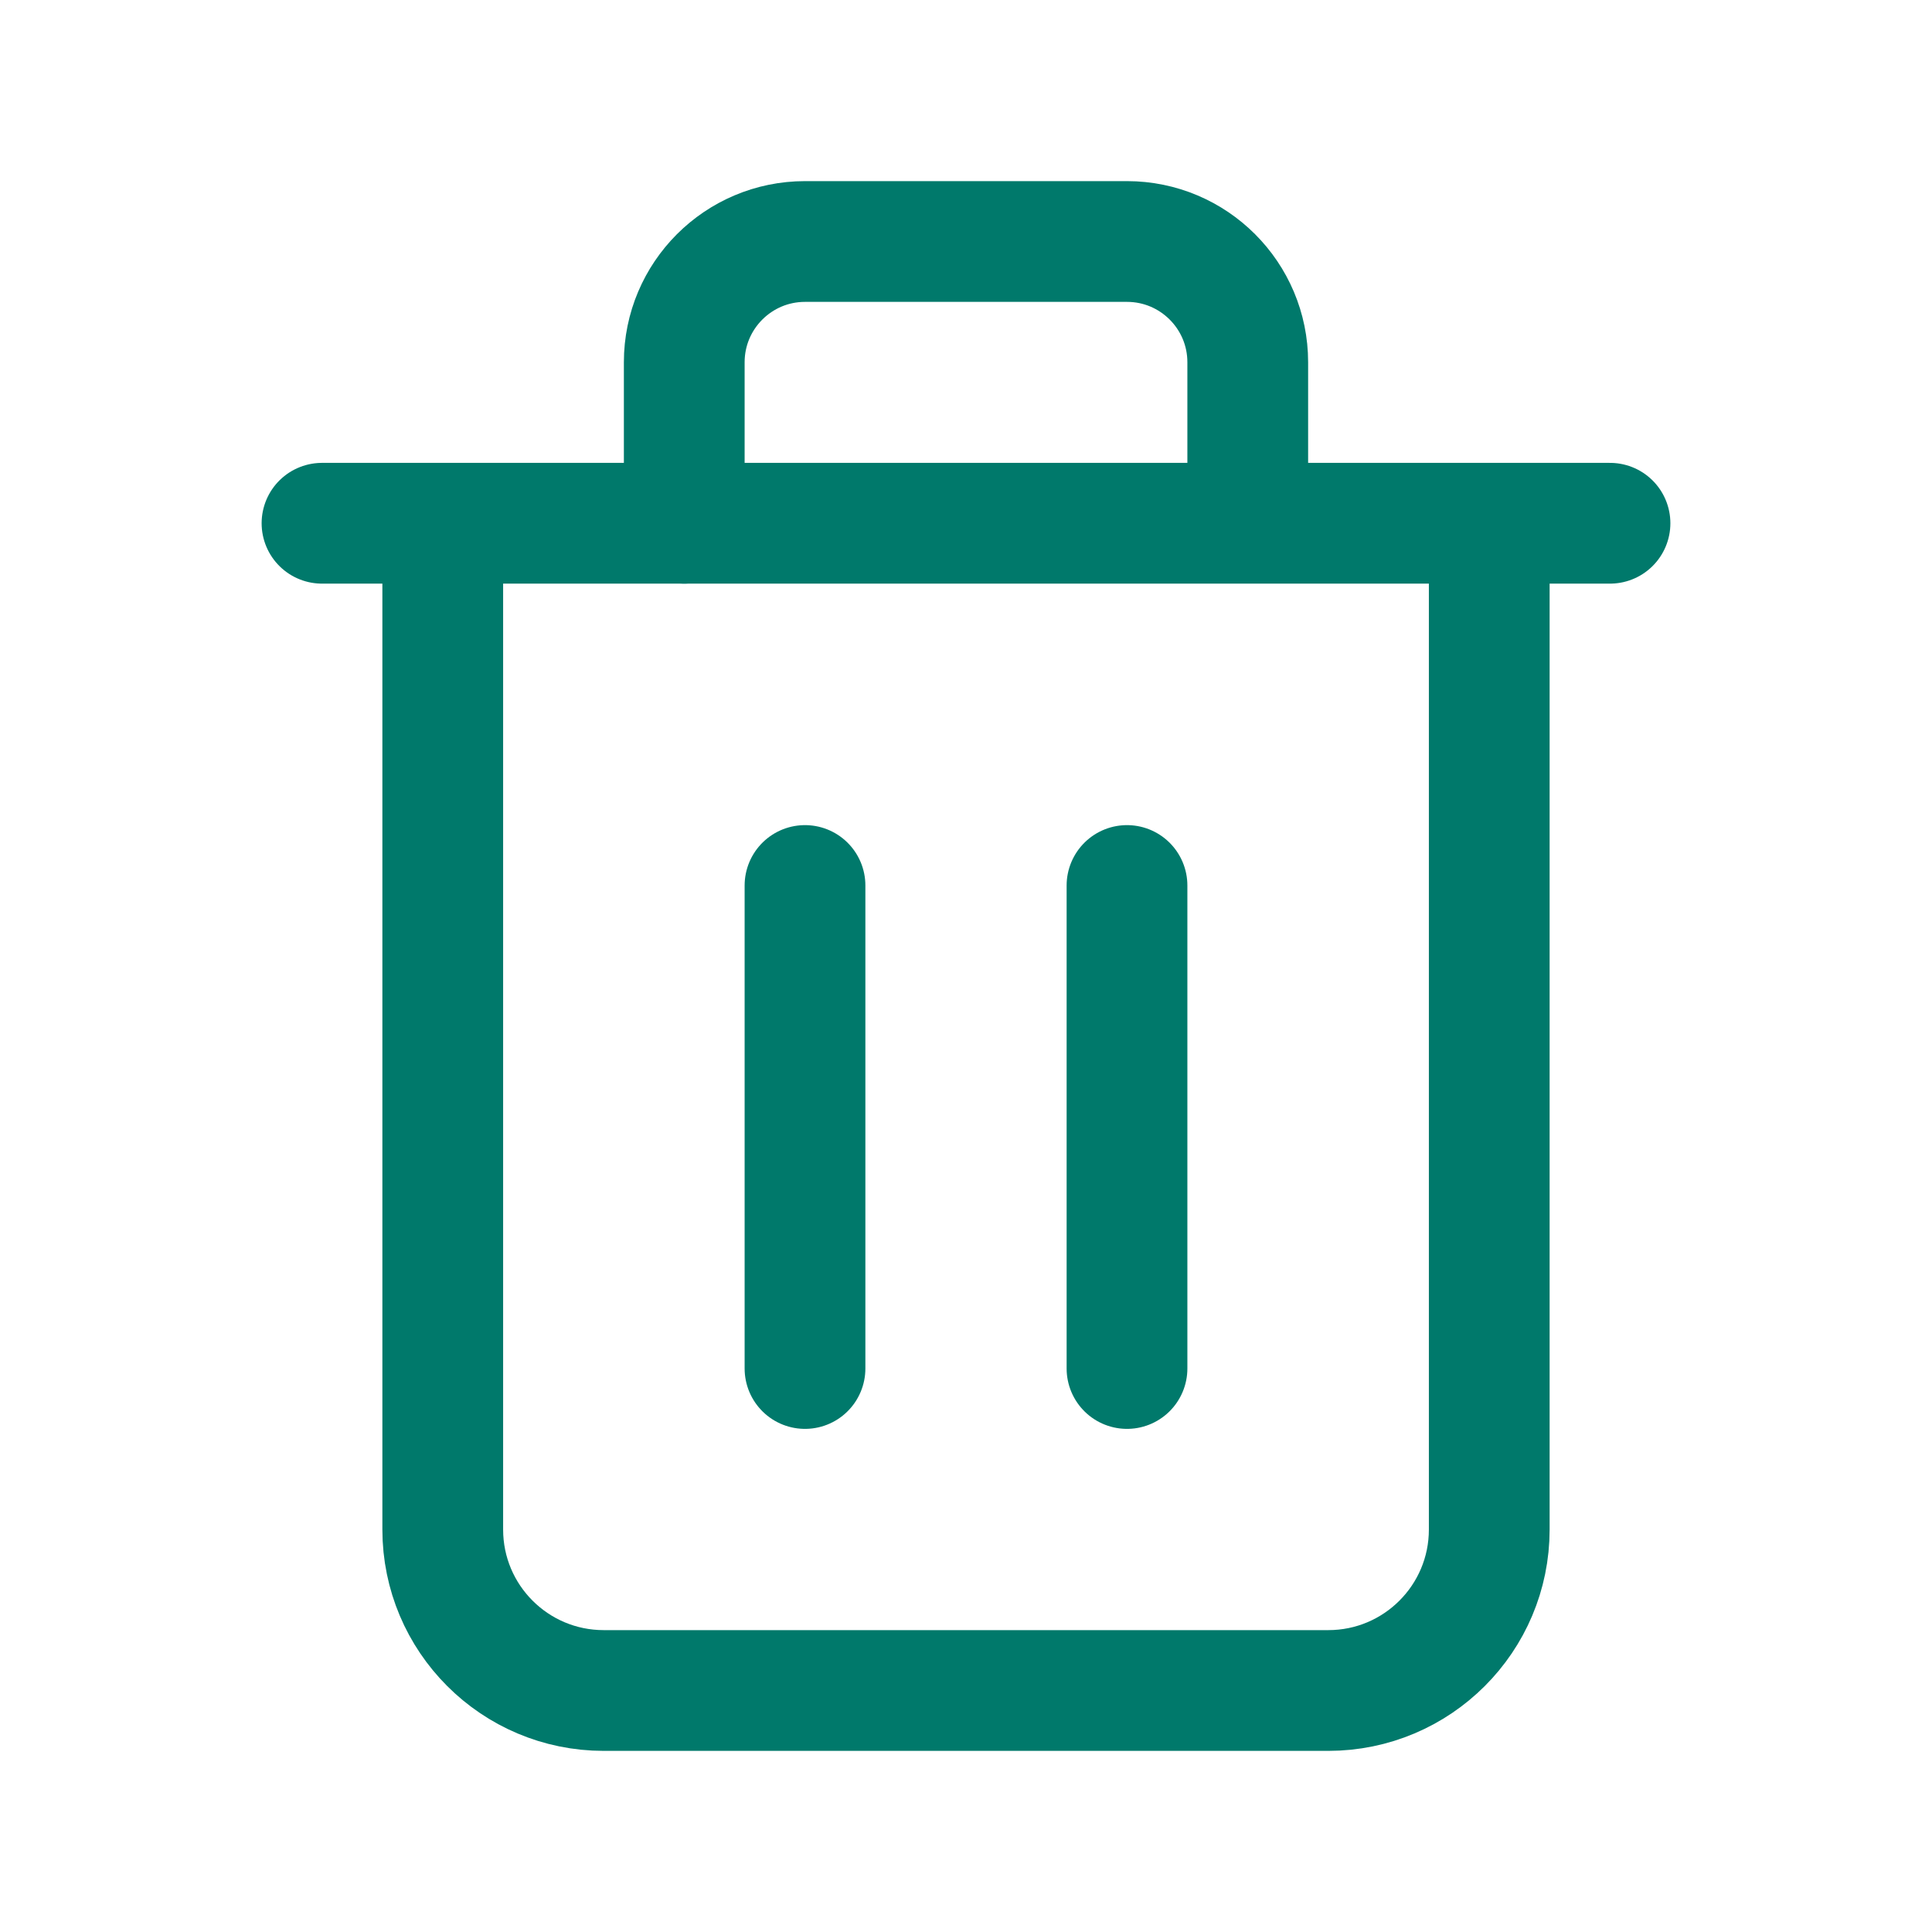
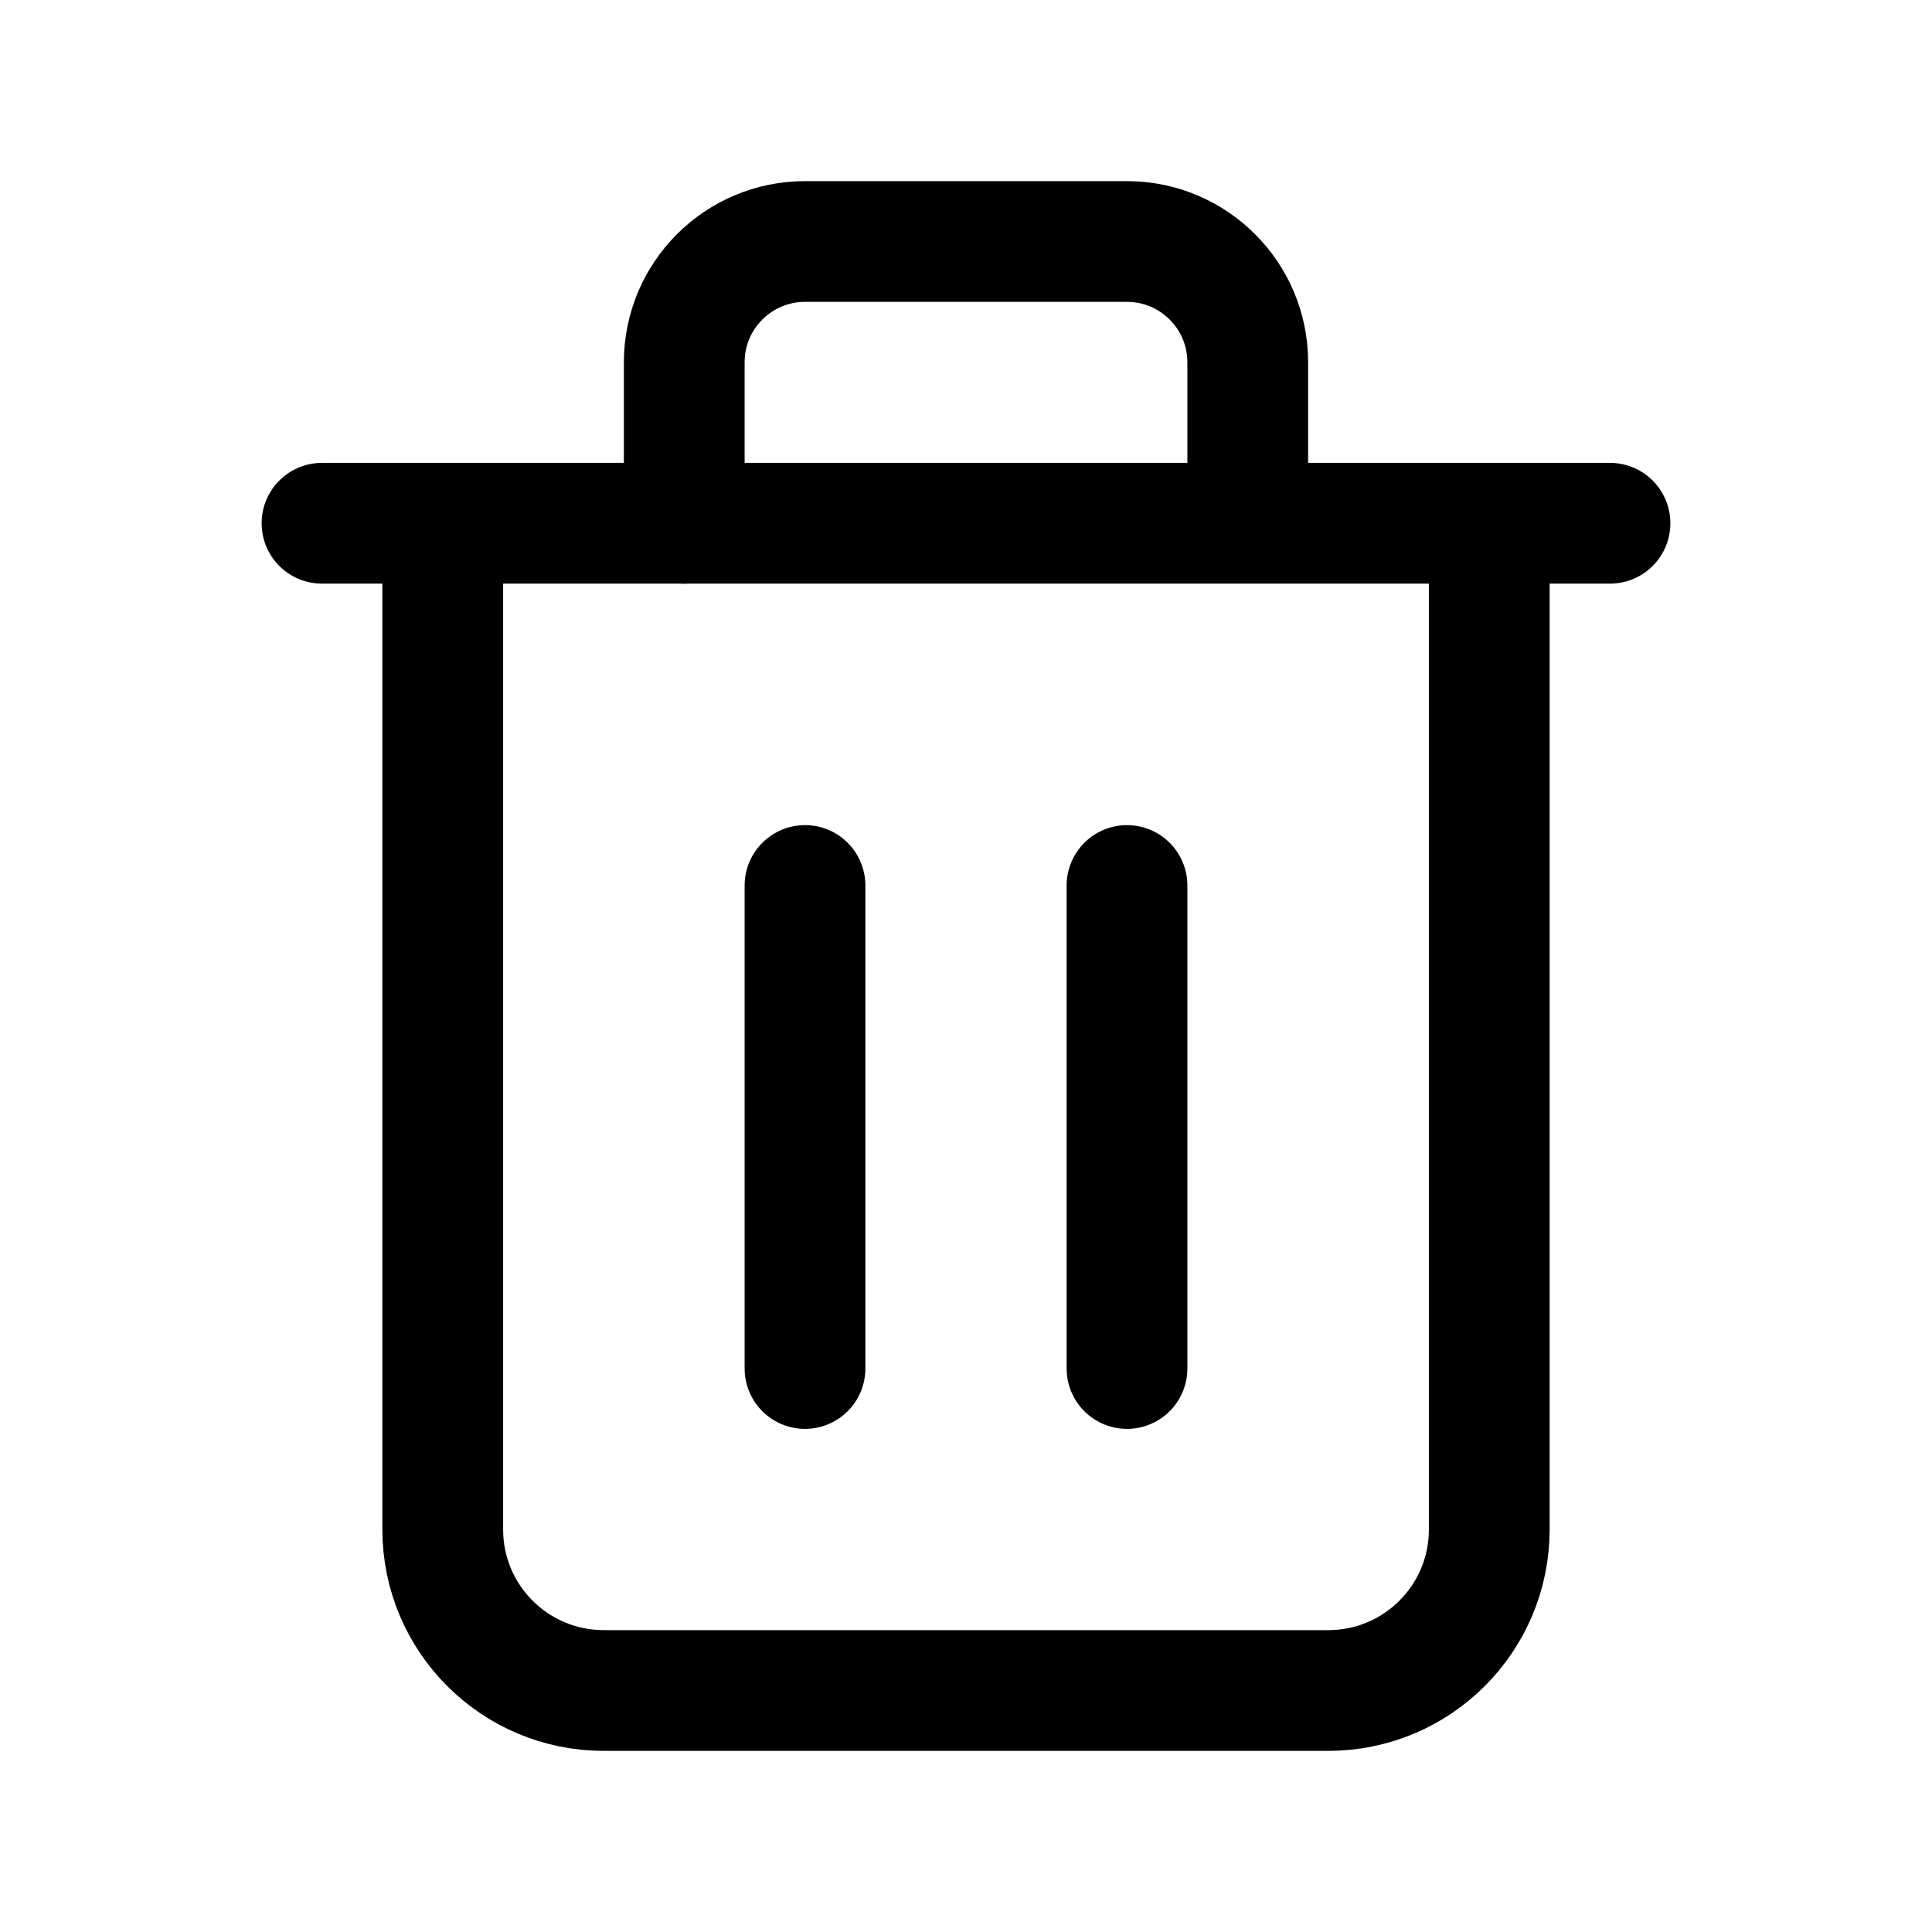
<svg xmlns="http://www.w3.org/2000/svg" width="24" height="24" viewBox="0 0 24 24" fill="none">
-   <path d="M18.5 6.5V19C18.5 20.105 17.605 21 16.5 21H7.5C6.395 21 5.5 20.105 5.5 19V6.5" stroke="#00796B" stroke-width="1.5" stroke-linecap="round" stroke-linejoin="round" />
-   <path d="M20 6.5H4" stroke="#00796B" stroke-width="1.5" stroke-linecap="round" stroke-linejoin="round" />
-   <path d="M14 17V11" stroke="#00796B" stroke-width="1.5" stroke-linecap="round" stroke-linejoin="round" />
-   <path d="M10 17V11" stroke="#00796B" stroke-width="1.5" stroke-linecap="round" stroke-linejoin="round" />
-   <path d="M8.5 6.5V4.5C8.5 3.672 9.172 3 10 3H14C14.828 3 15.5 3.672 15.5 4.5V6" stroke="#00796B" stroke-width="1.5" stroke-linecap="round" stroke-linejoin="round" />
+   <path d="M18.5 6.5V19C18.5 20.105 17.605 21 16.5 21H7.5C6.395 21 5.5 20.105 5.5 19V6.5" stroke="currentColor" stroke-width="1.5" stroke-linecap="round" stroke-linejoin="round" />
+   <path d="M20 6.5H4" stroke="currentColor" stroke-width="1.5" stroke-linecap="round" stroke-linejoin="round" />
+   <path d="M14 17V11" stroke="currentColor" stroke-width="1.5" stroke-linecap="round" stroke-linejoin="round" />
+   <path d="M10 17V11" stroke="currentColor" stroke-width="1.5" stroke-linecap="round" stroke-linejoin="round" />
+   <path d="M8.5 6.5V4.5C8.5 3.672 9.172 3 10 3H14C14.828 3 15.5 3.672 15.5 4.5V6" stroke="currentColor" stroke-width="1.5" stroke-linecap="round" stroke-linejoin="round" />
</svg>
